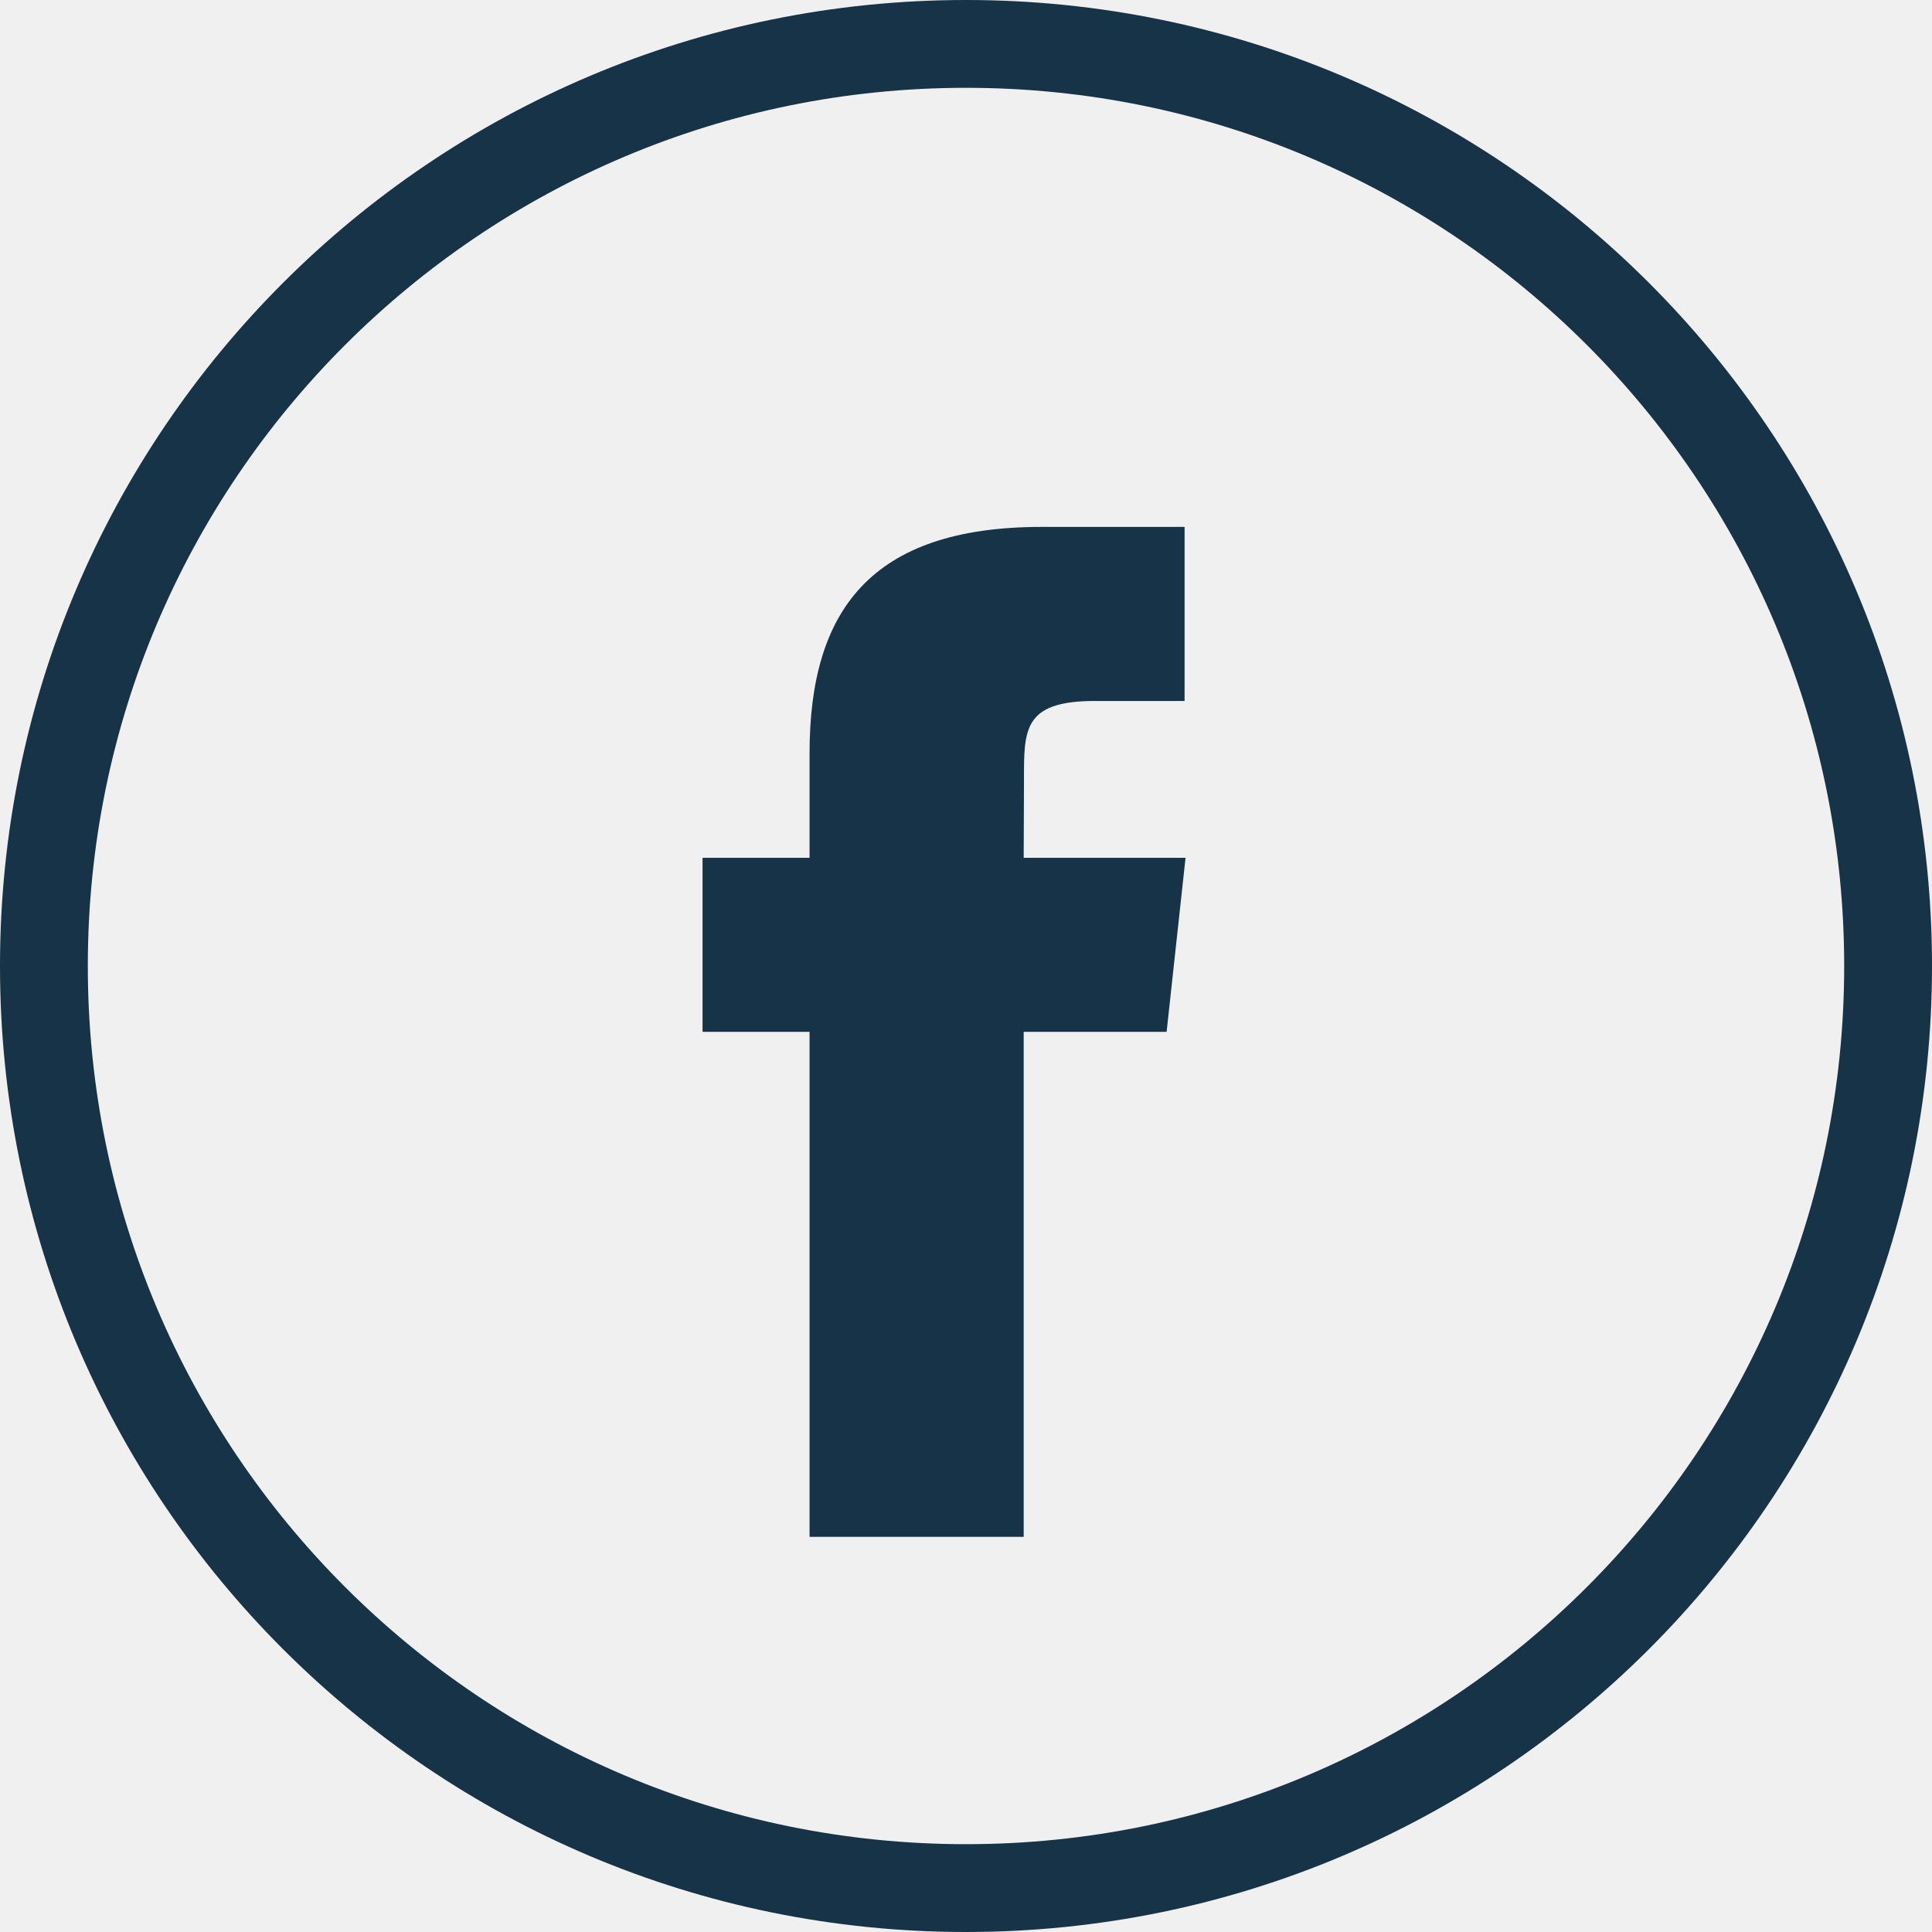
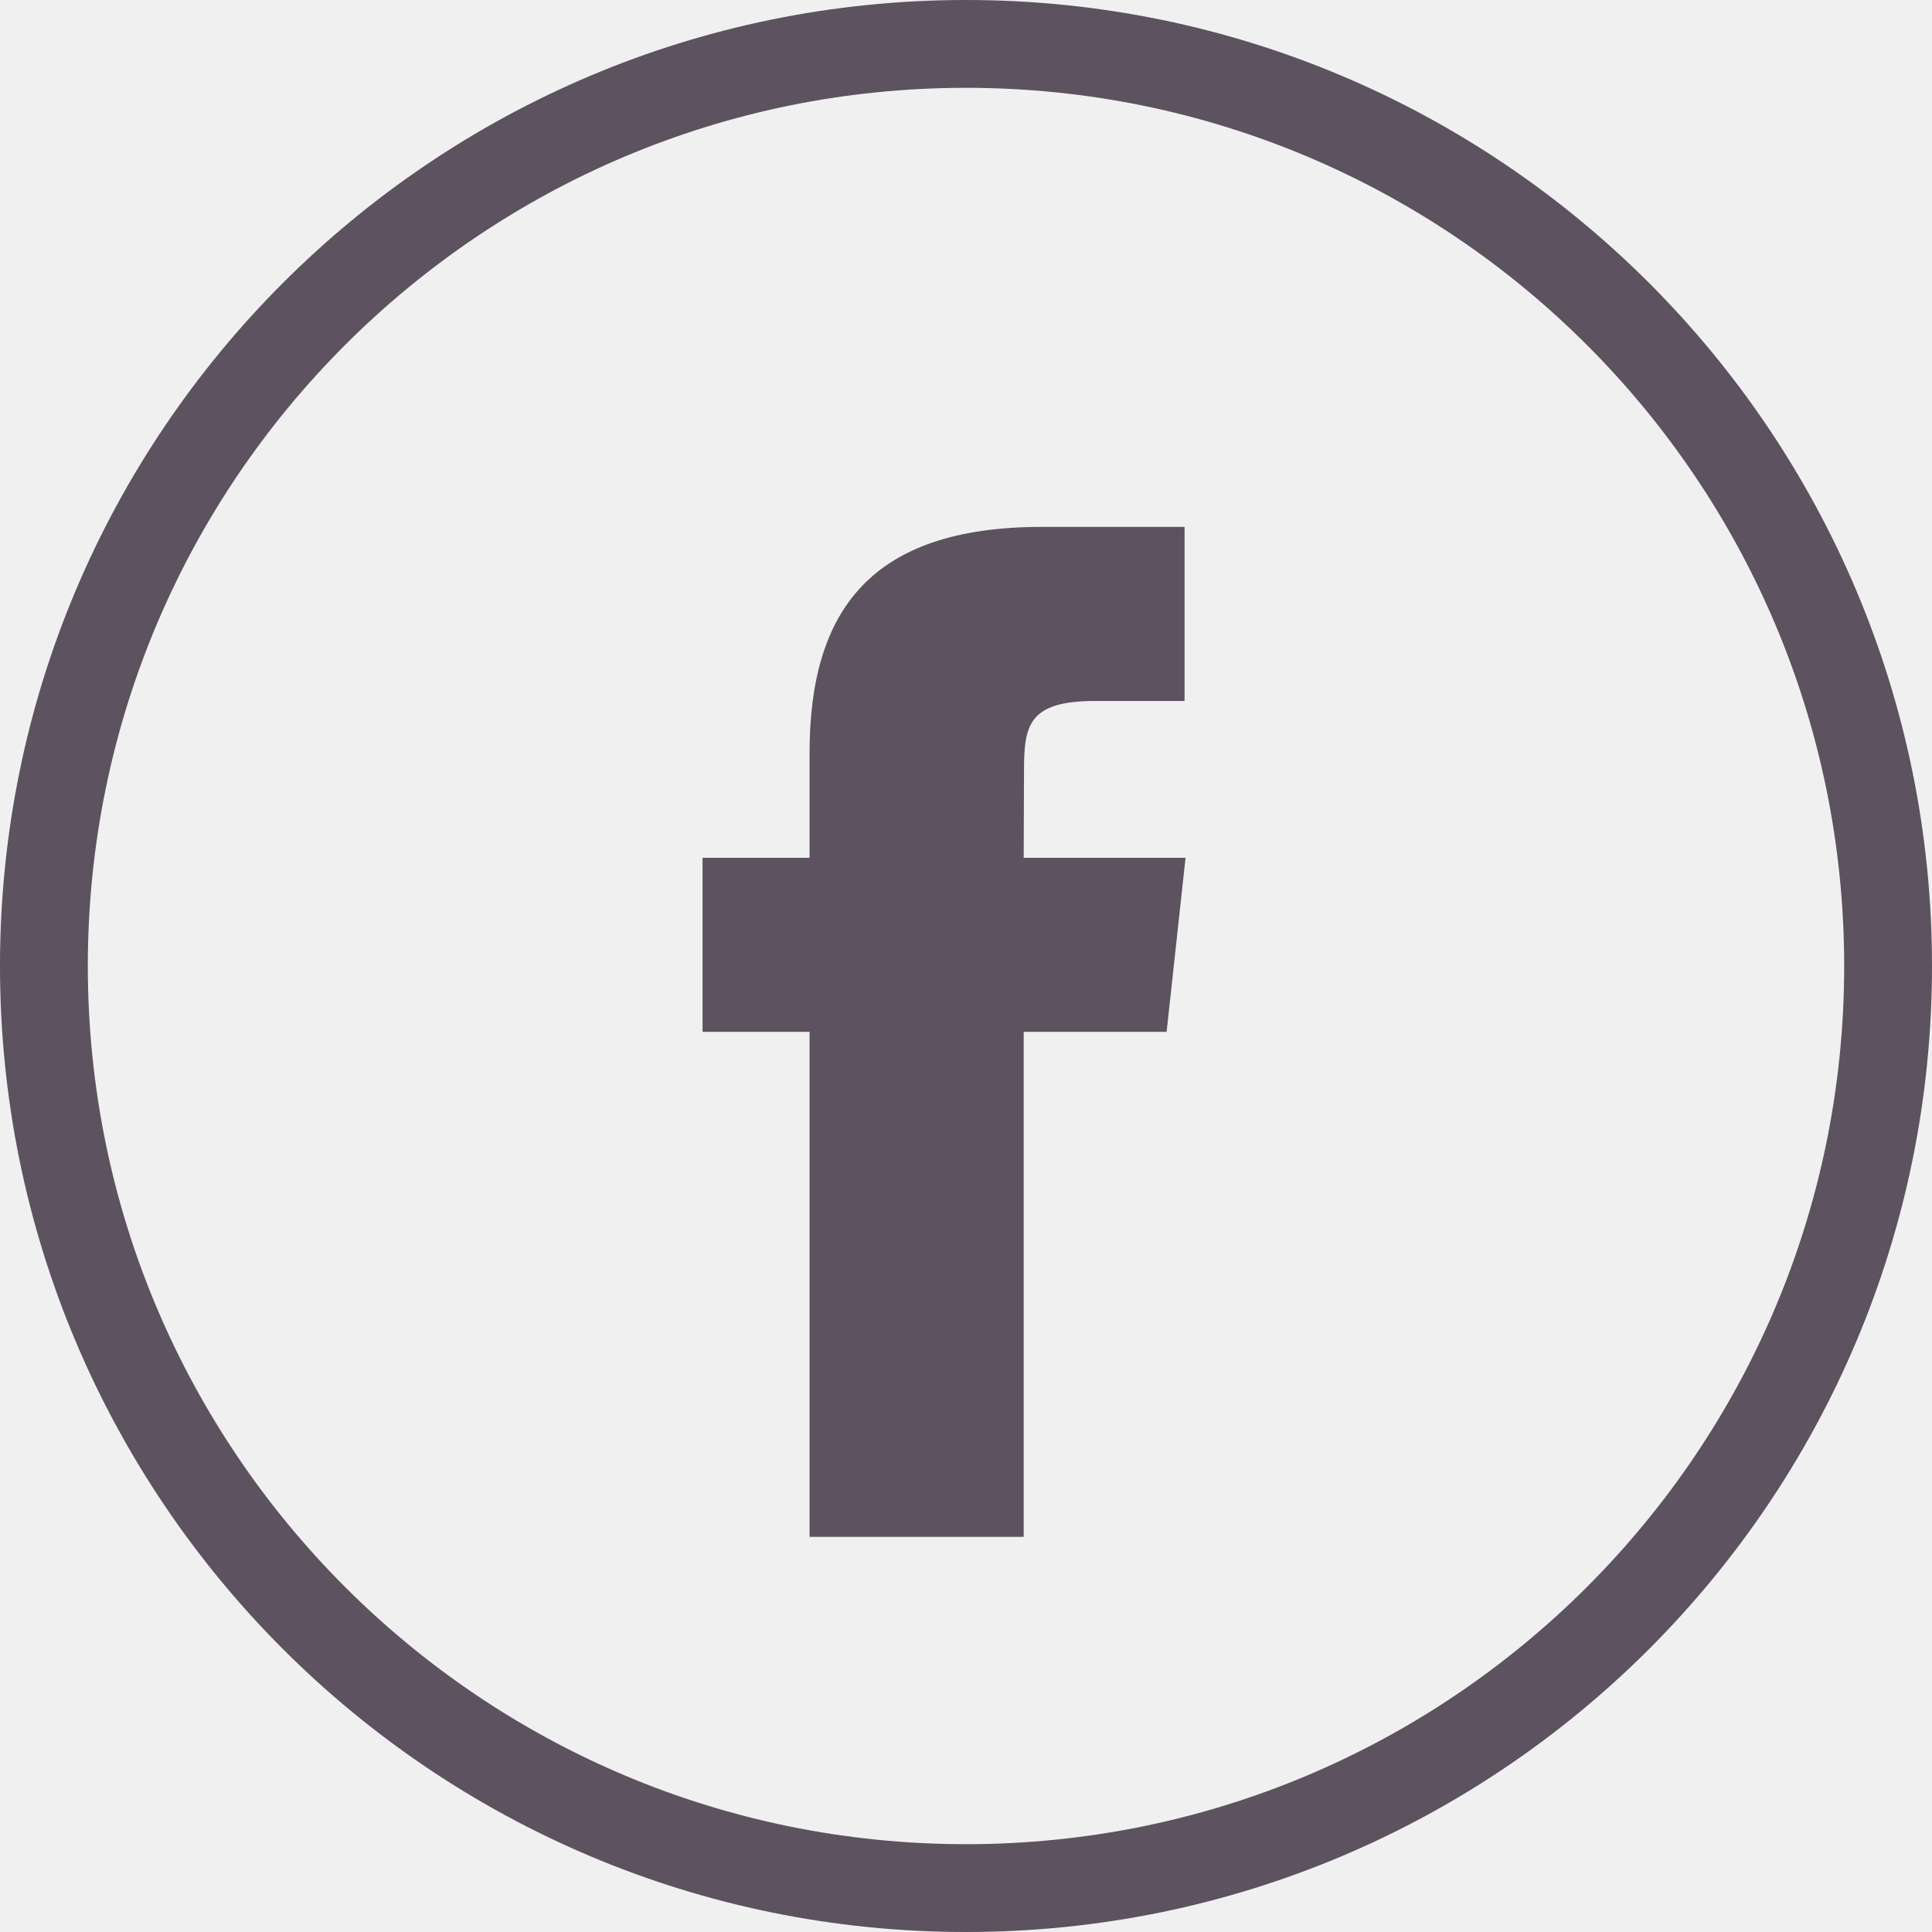
<svg xmlns="http://www.w3.org/2000/svg" xmlns:xlink="http://www.w3.org/1999/xlink" width="44px" height="44px" viewBox="0 0 44 44" version="1.1">
  <defs>
    <circle id="path-1" cx="22" cy="22" r="22" />
    <mask id="mask-2" maskContentUnits="userSpaceOnUse" maskUnits="objectBoundingBox" x="0" y="0" width="44" height="44" fill="white">
      <use xlink:href="#path-1" />
    </mask>
  </defs>
  <g id="Welcome" stroke="none" stroke-width="1" fill="none" fill-rule="evenodd">
-     <g id="Desktop-Navigation" transform="translate(-767, -105)">
+     <g id="Desktop-Navigation-Option-2" transform="translate(-767, -105)">
      <g id="Social" transform="translate(767, 105)">
        <g id="facebook">
          <rect id="Rectangle" x="0" y="0" width="44" height="44" />
-           <use id="Oval" stroke="#173347" mask="url(#mask-2)" stroke-width="4" xlink:href="#path-1" />
-           <path d="M18.437,35 L18.437,23.499 L16,23.499 L16,19.536 L18.437,19.536 L18.437,17.156 C18.437,13.923 19.813,12 23.723,12 L26.978,12 L26.978,15.964 L24.944,15.964 C23.421,15.964 23.321,16.518 23.321,17.552 L23.314,19.536 L27,19.536 L26.569,23.499 L23.314,23.499 L23.314,35 L18.437,35 Z" id="Shape" fill="#173347" />
+           <use id="Oval" stroke="#5C5260" mask="url(#mask-2)" stroke-width="4" xlink:href="#path-1" />
+           <path d="M18.437,35 L18.437,23.499 L16,23.499 L16,19.536 L18.437,19.536 L18.437,17.156 C18.437,13.923 19.813,12 23.723,12 L26.978,12 L26.978,15.964 L24.944,15.964 C23.421,15.964 23.321,16.518 23.321,17.552 L23.314,19.536 L27,19.536 L26.569,23.499 L23.314,23.499 L23.314,35 L18.437,35 Z" id="Shape" fill="#5C5260" />
        </g>
      </g>
    </g>
  </g>
</svg>
